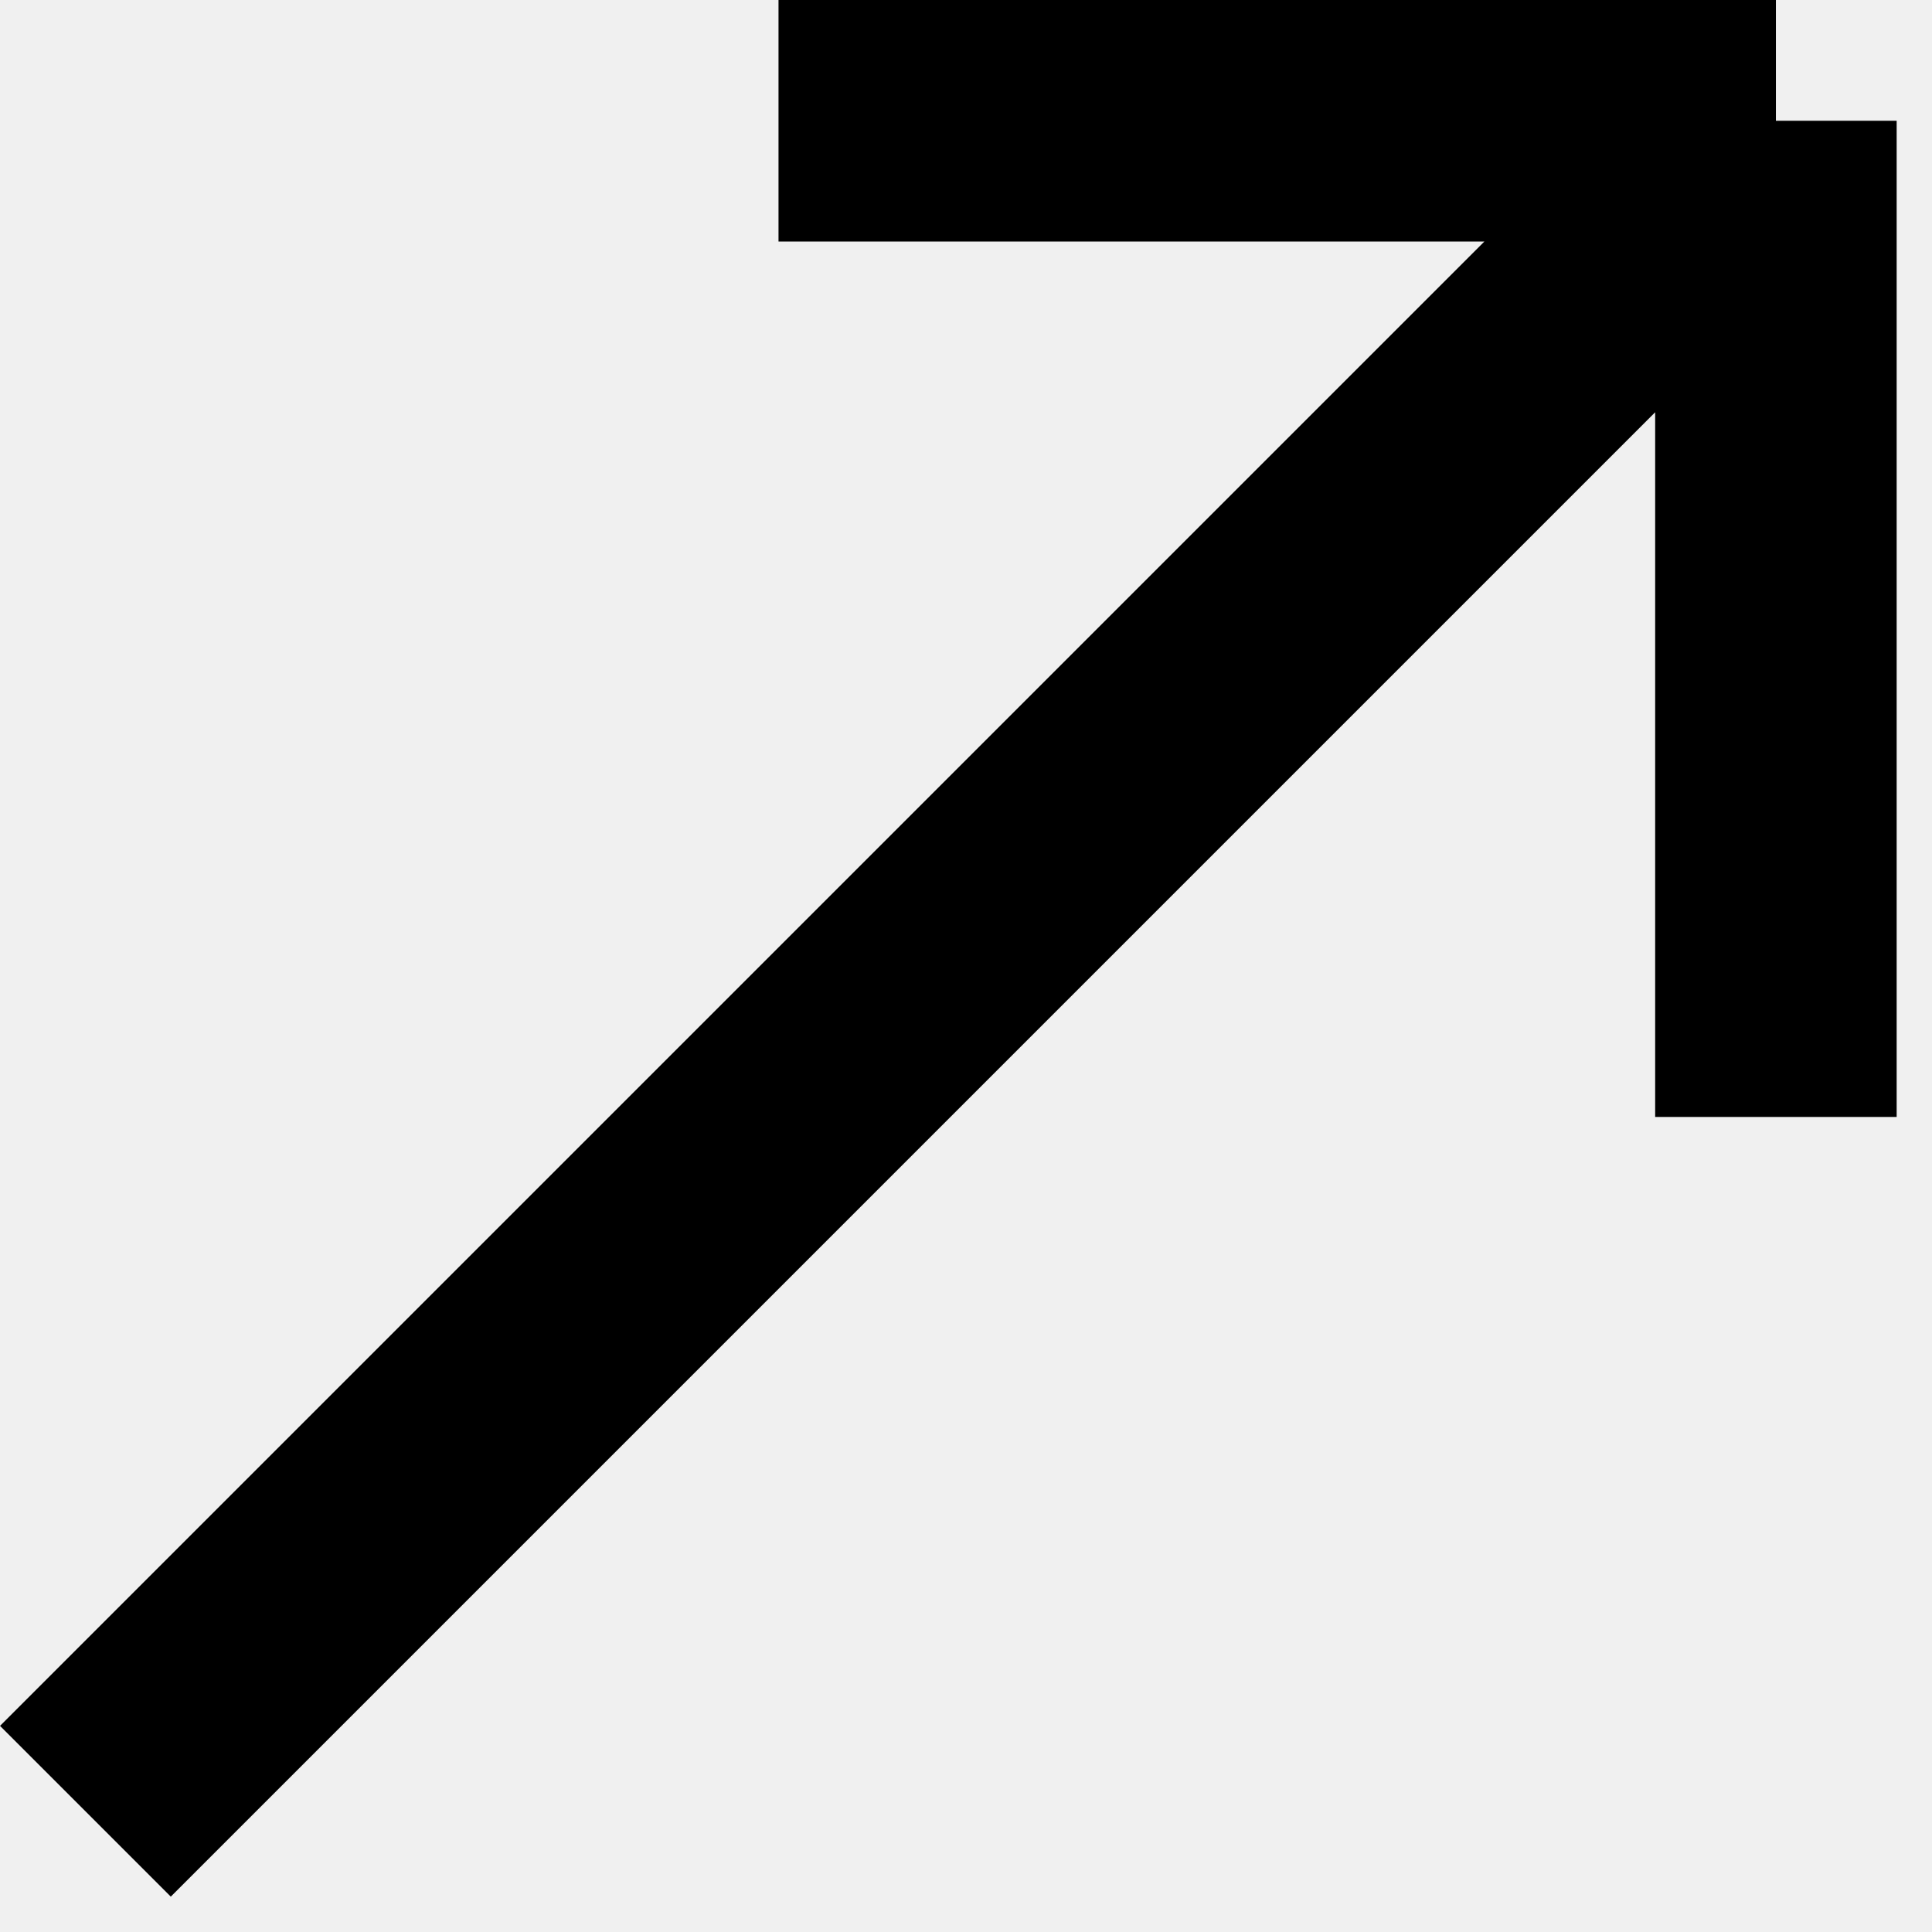
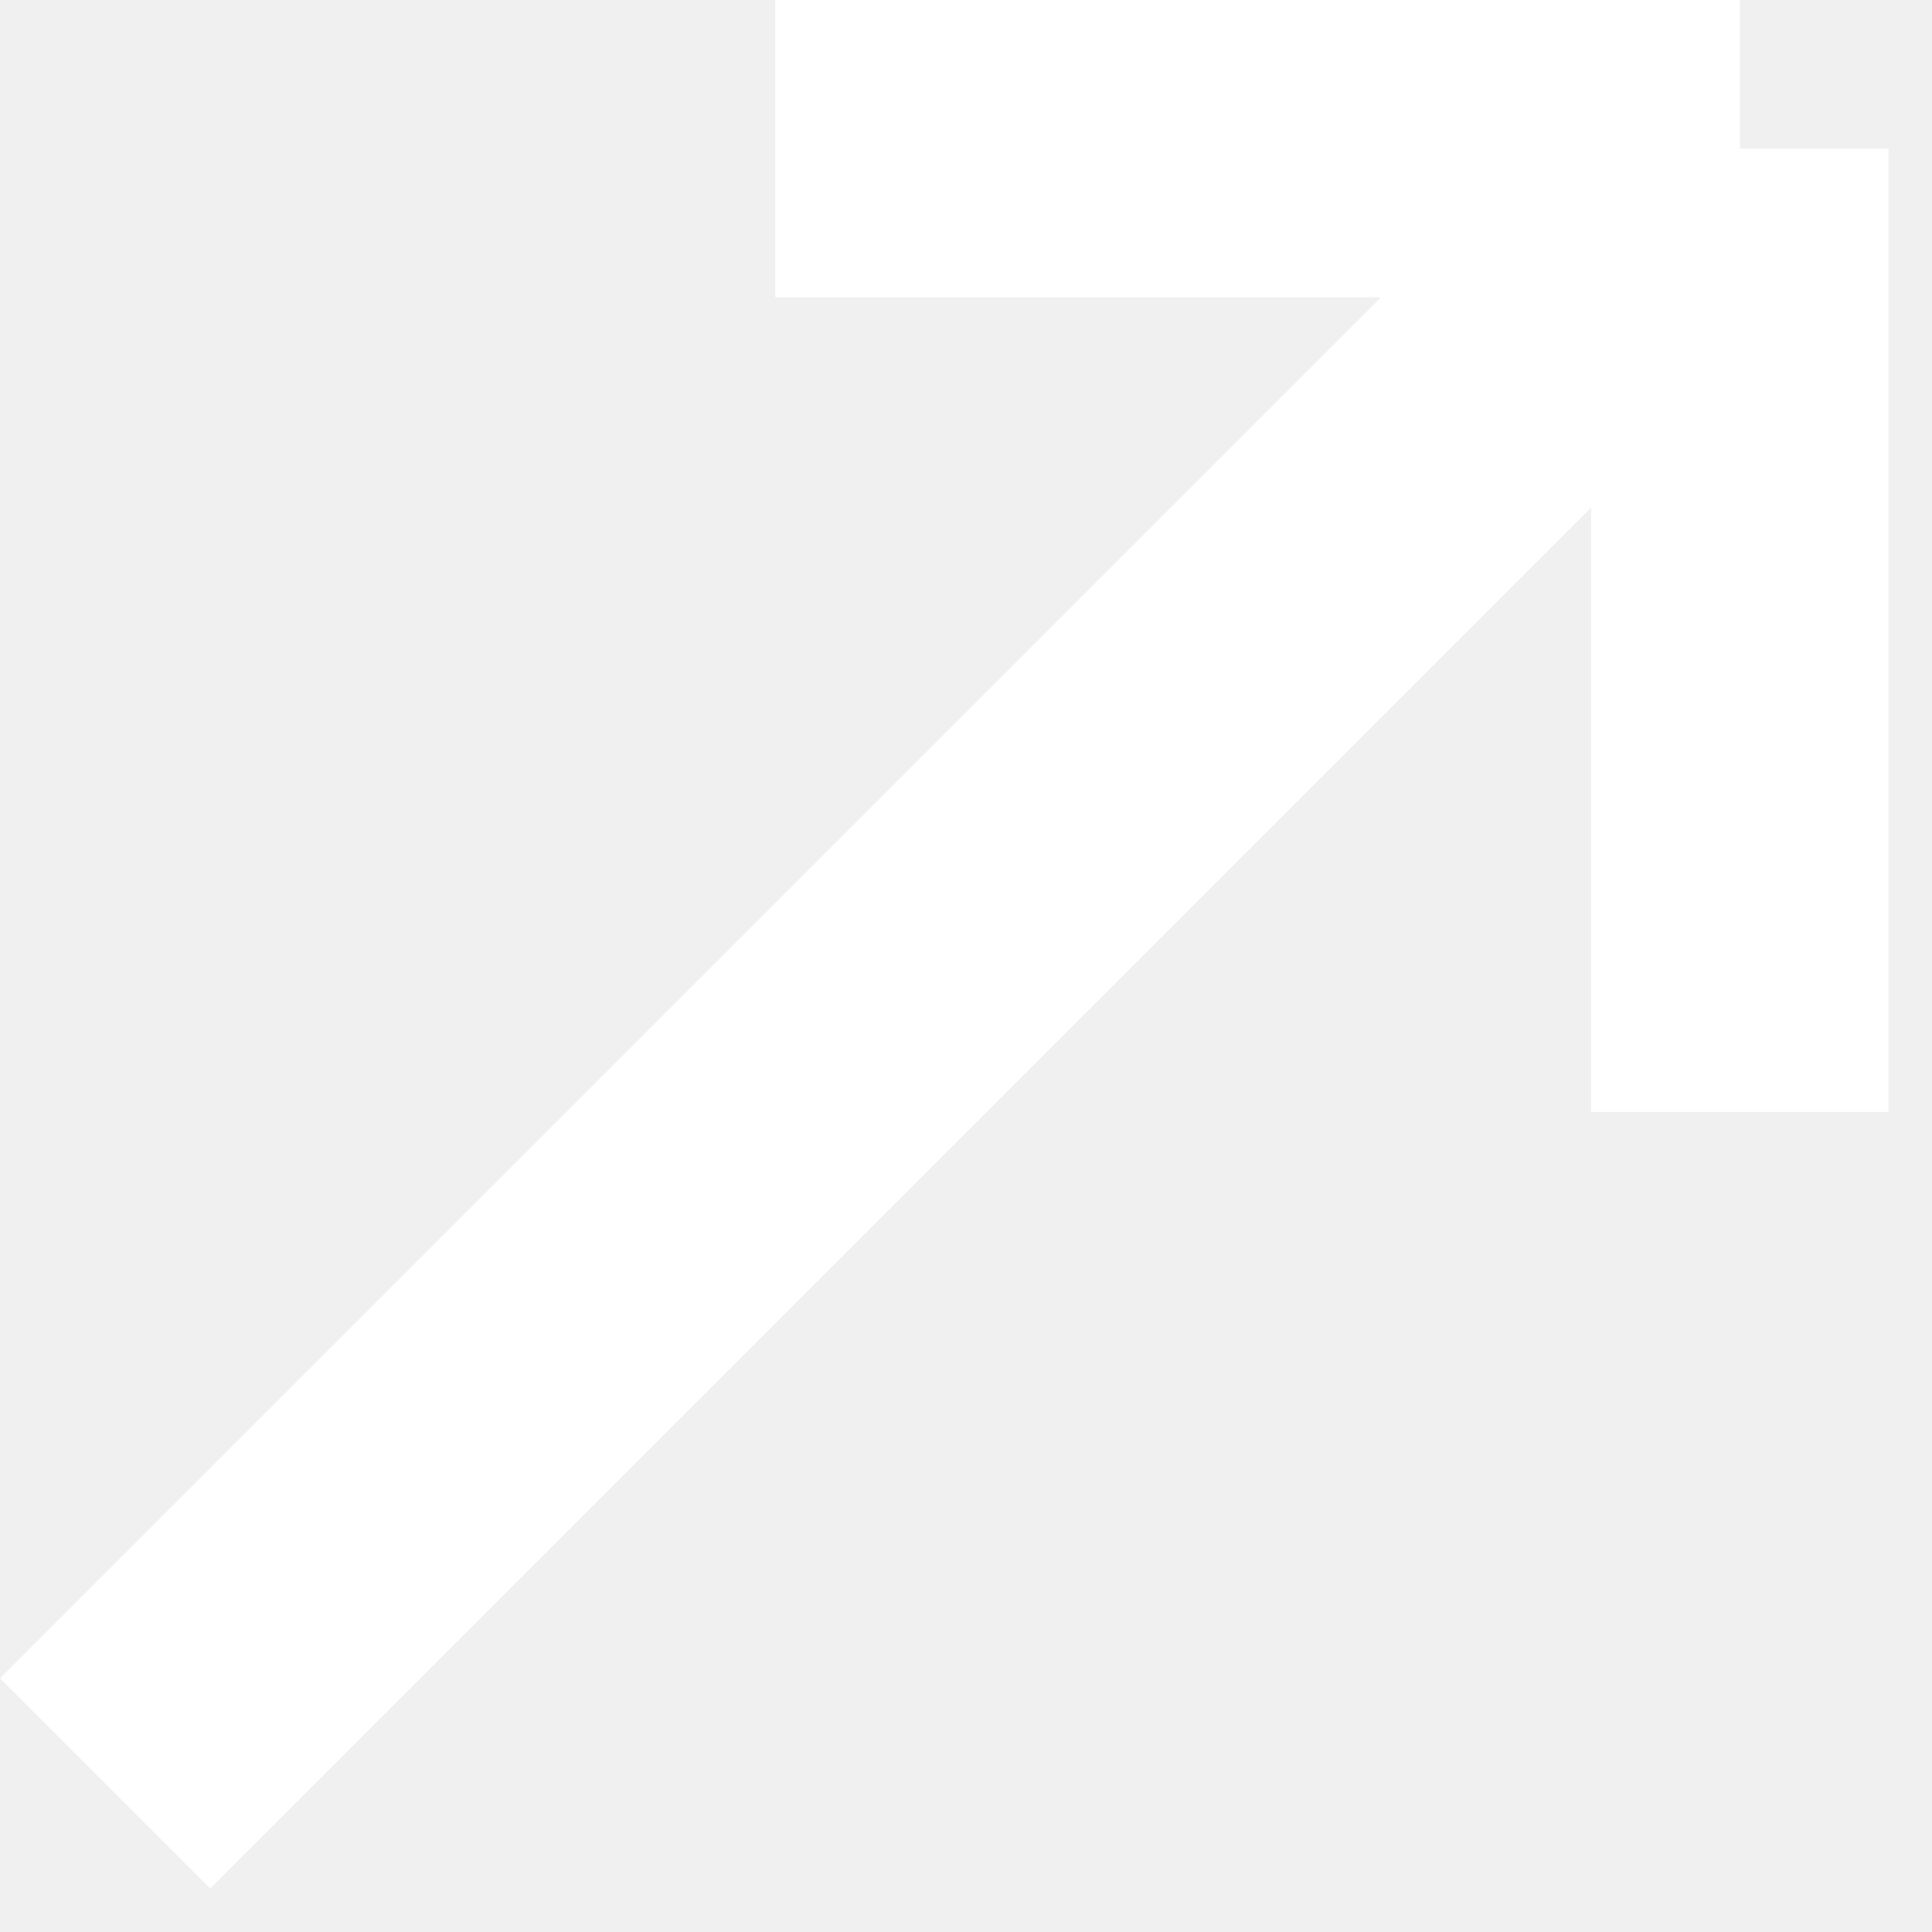
- <svg xmlns="http://www.w3.org/2000/svg" width="24" height="24" viewBox="0 0 24 24" fill="none">
-   <path d="M1.061 22.5L22.061 1.5M22.061 1.5V13.875M22.061 1.5L9.671 1.5" stroke="black" stroke-width="3" />
+ <svg xmlns="http://www.w3.org/2000/svg" width="13" height="13" viewBox="0 0 13 13" fill="none">
+   <path d="M0.707 12L11.707 1M11.707 1V7.482M11.707 1L5.217 1" stroke="white" stroke-width="2" />
</svg>
